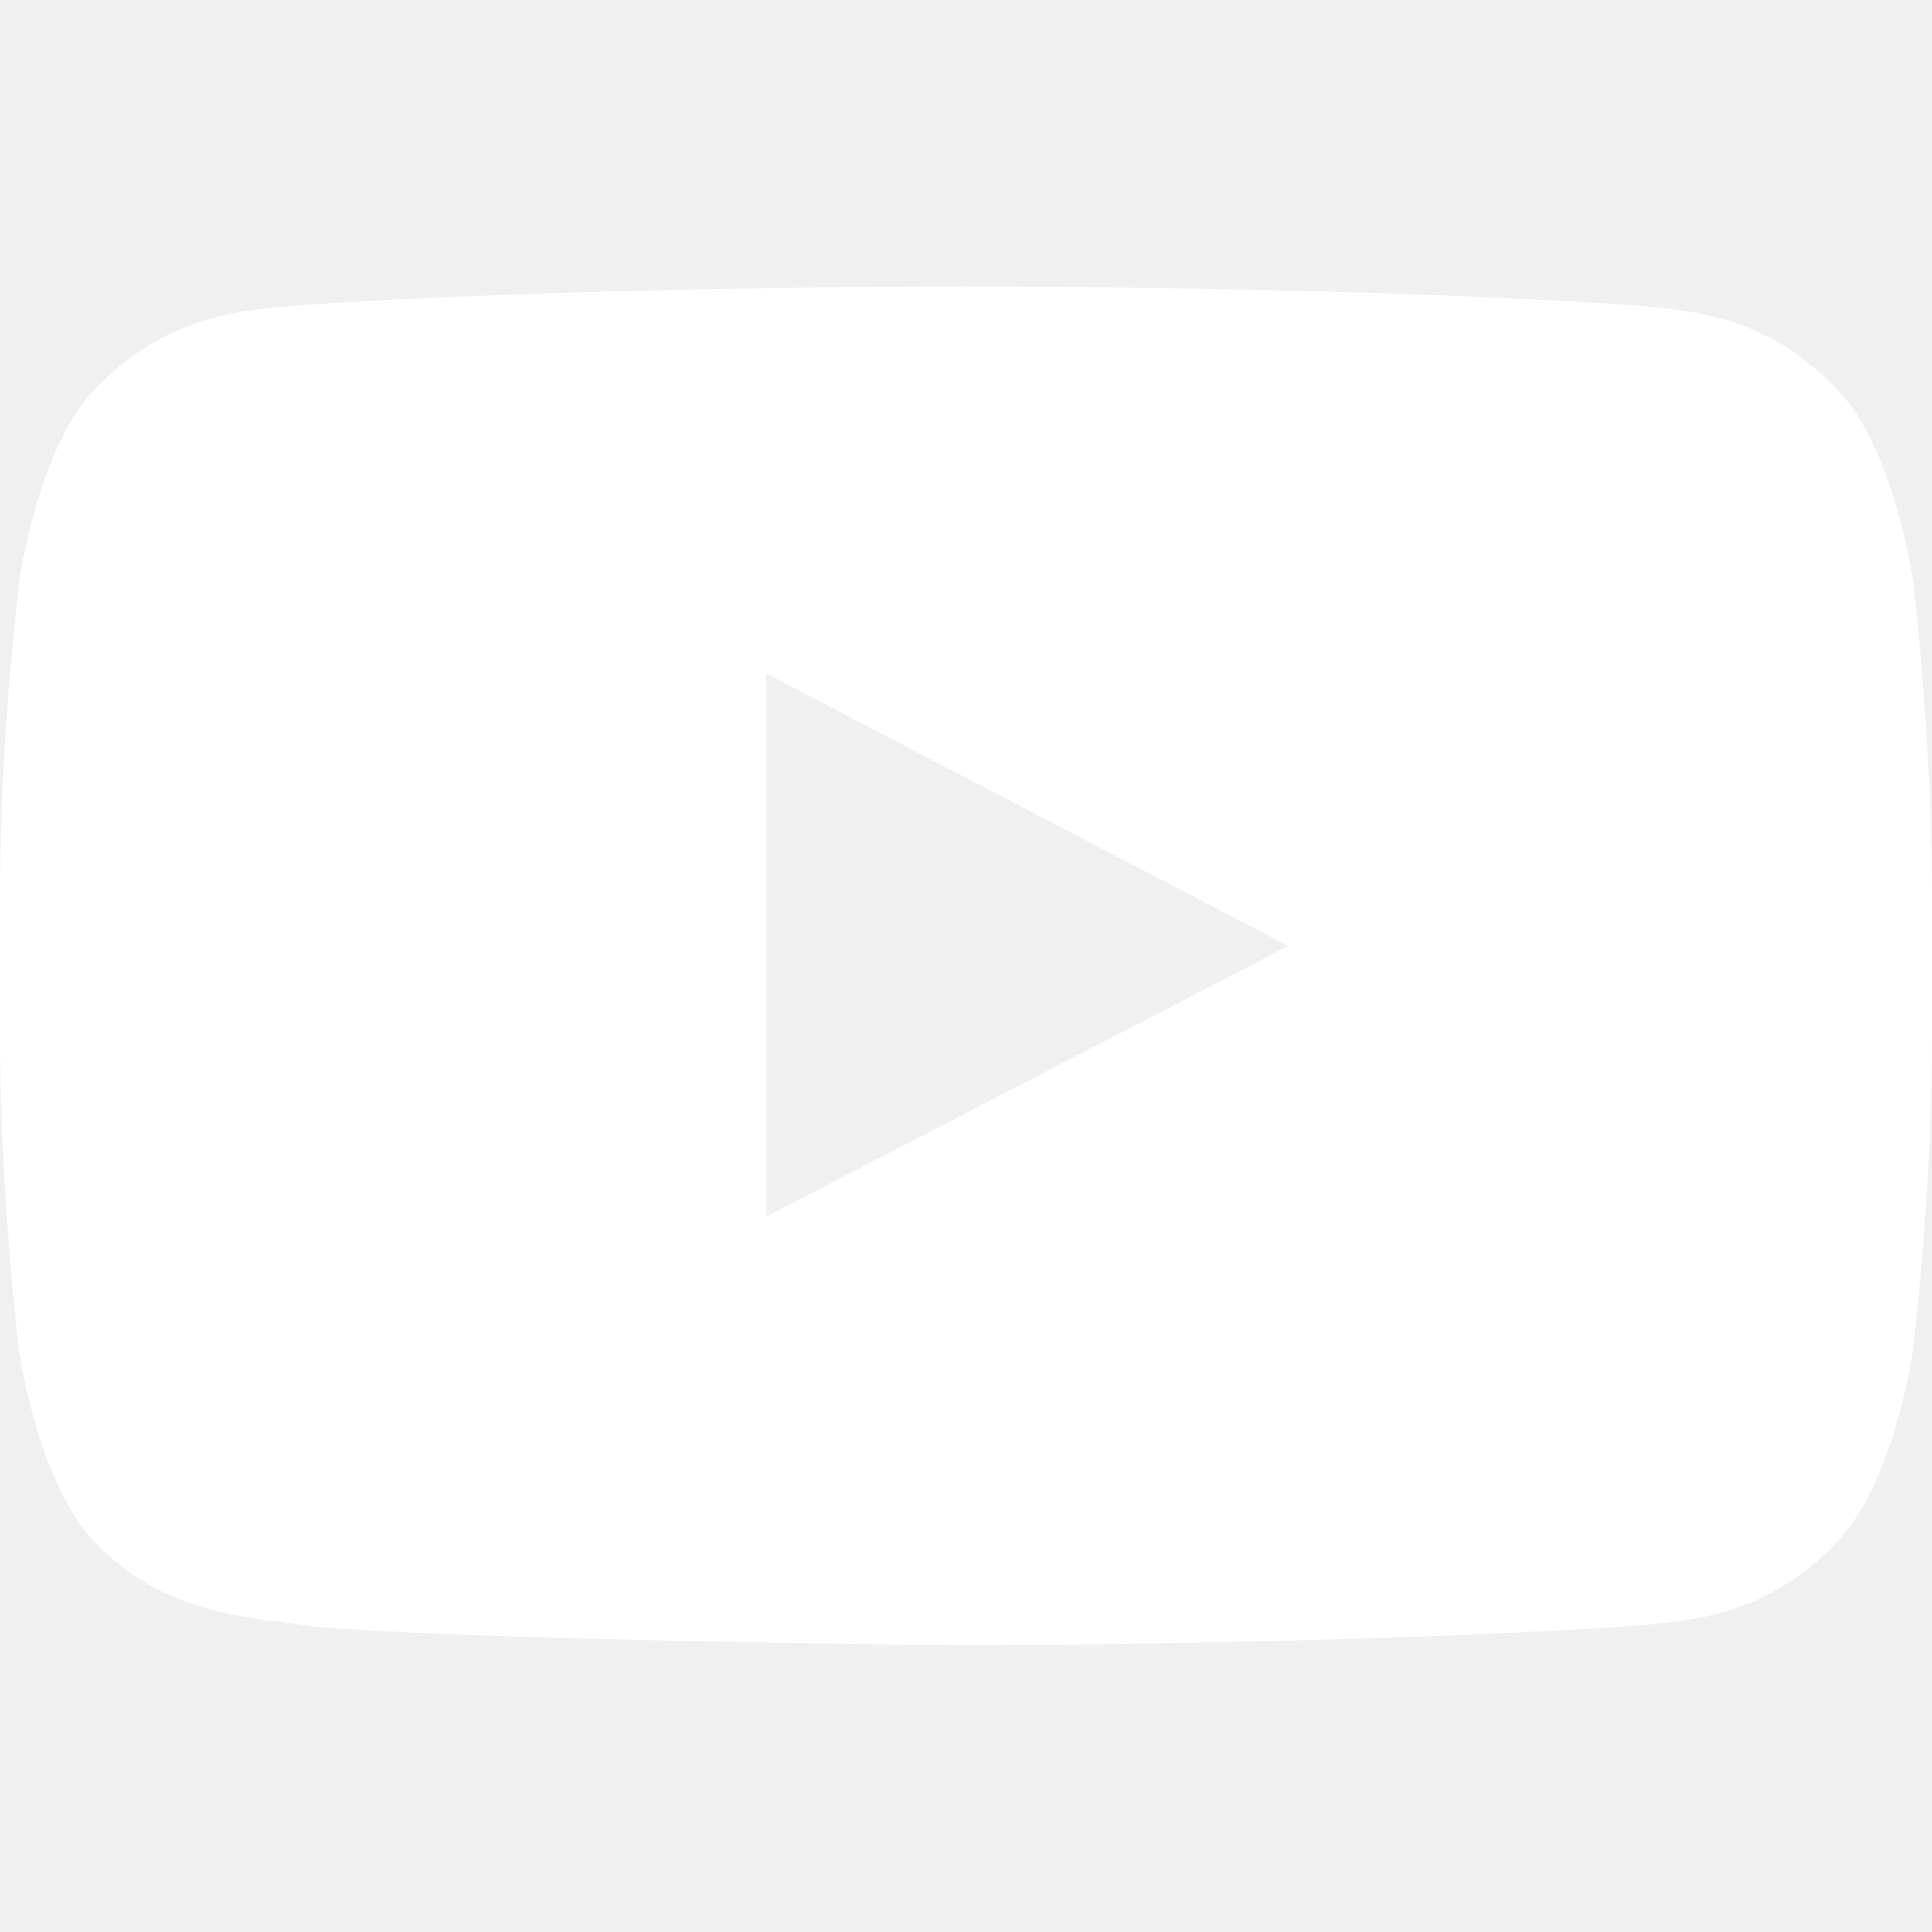
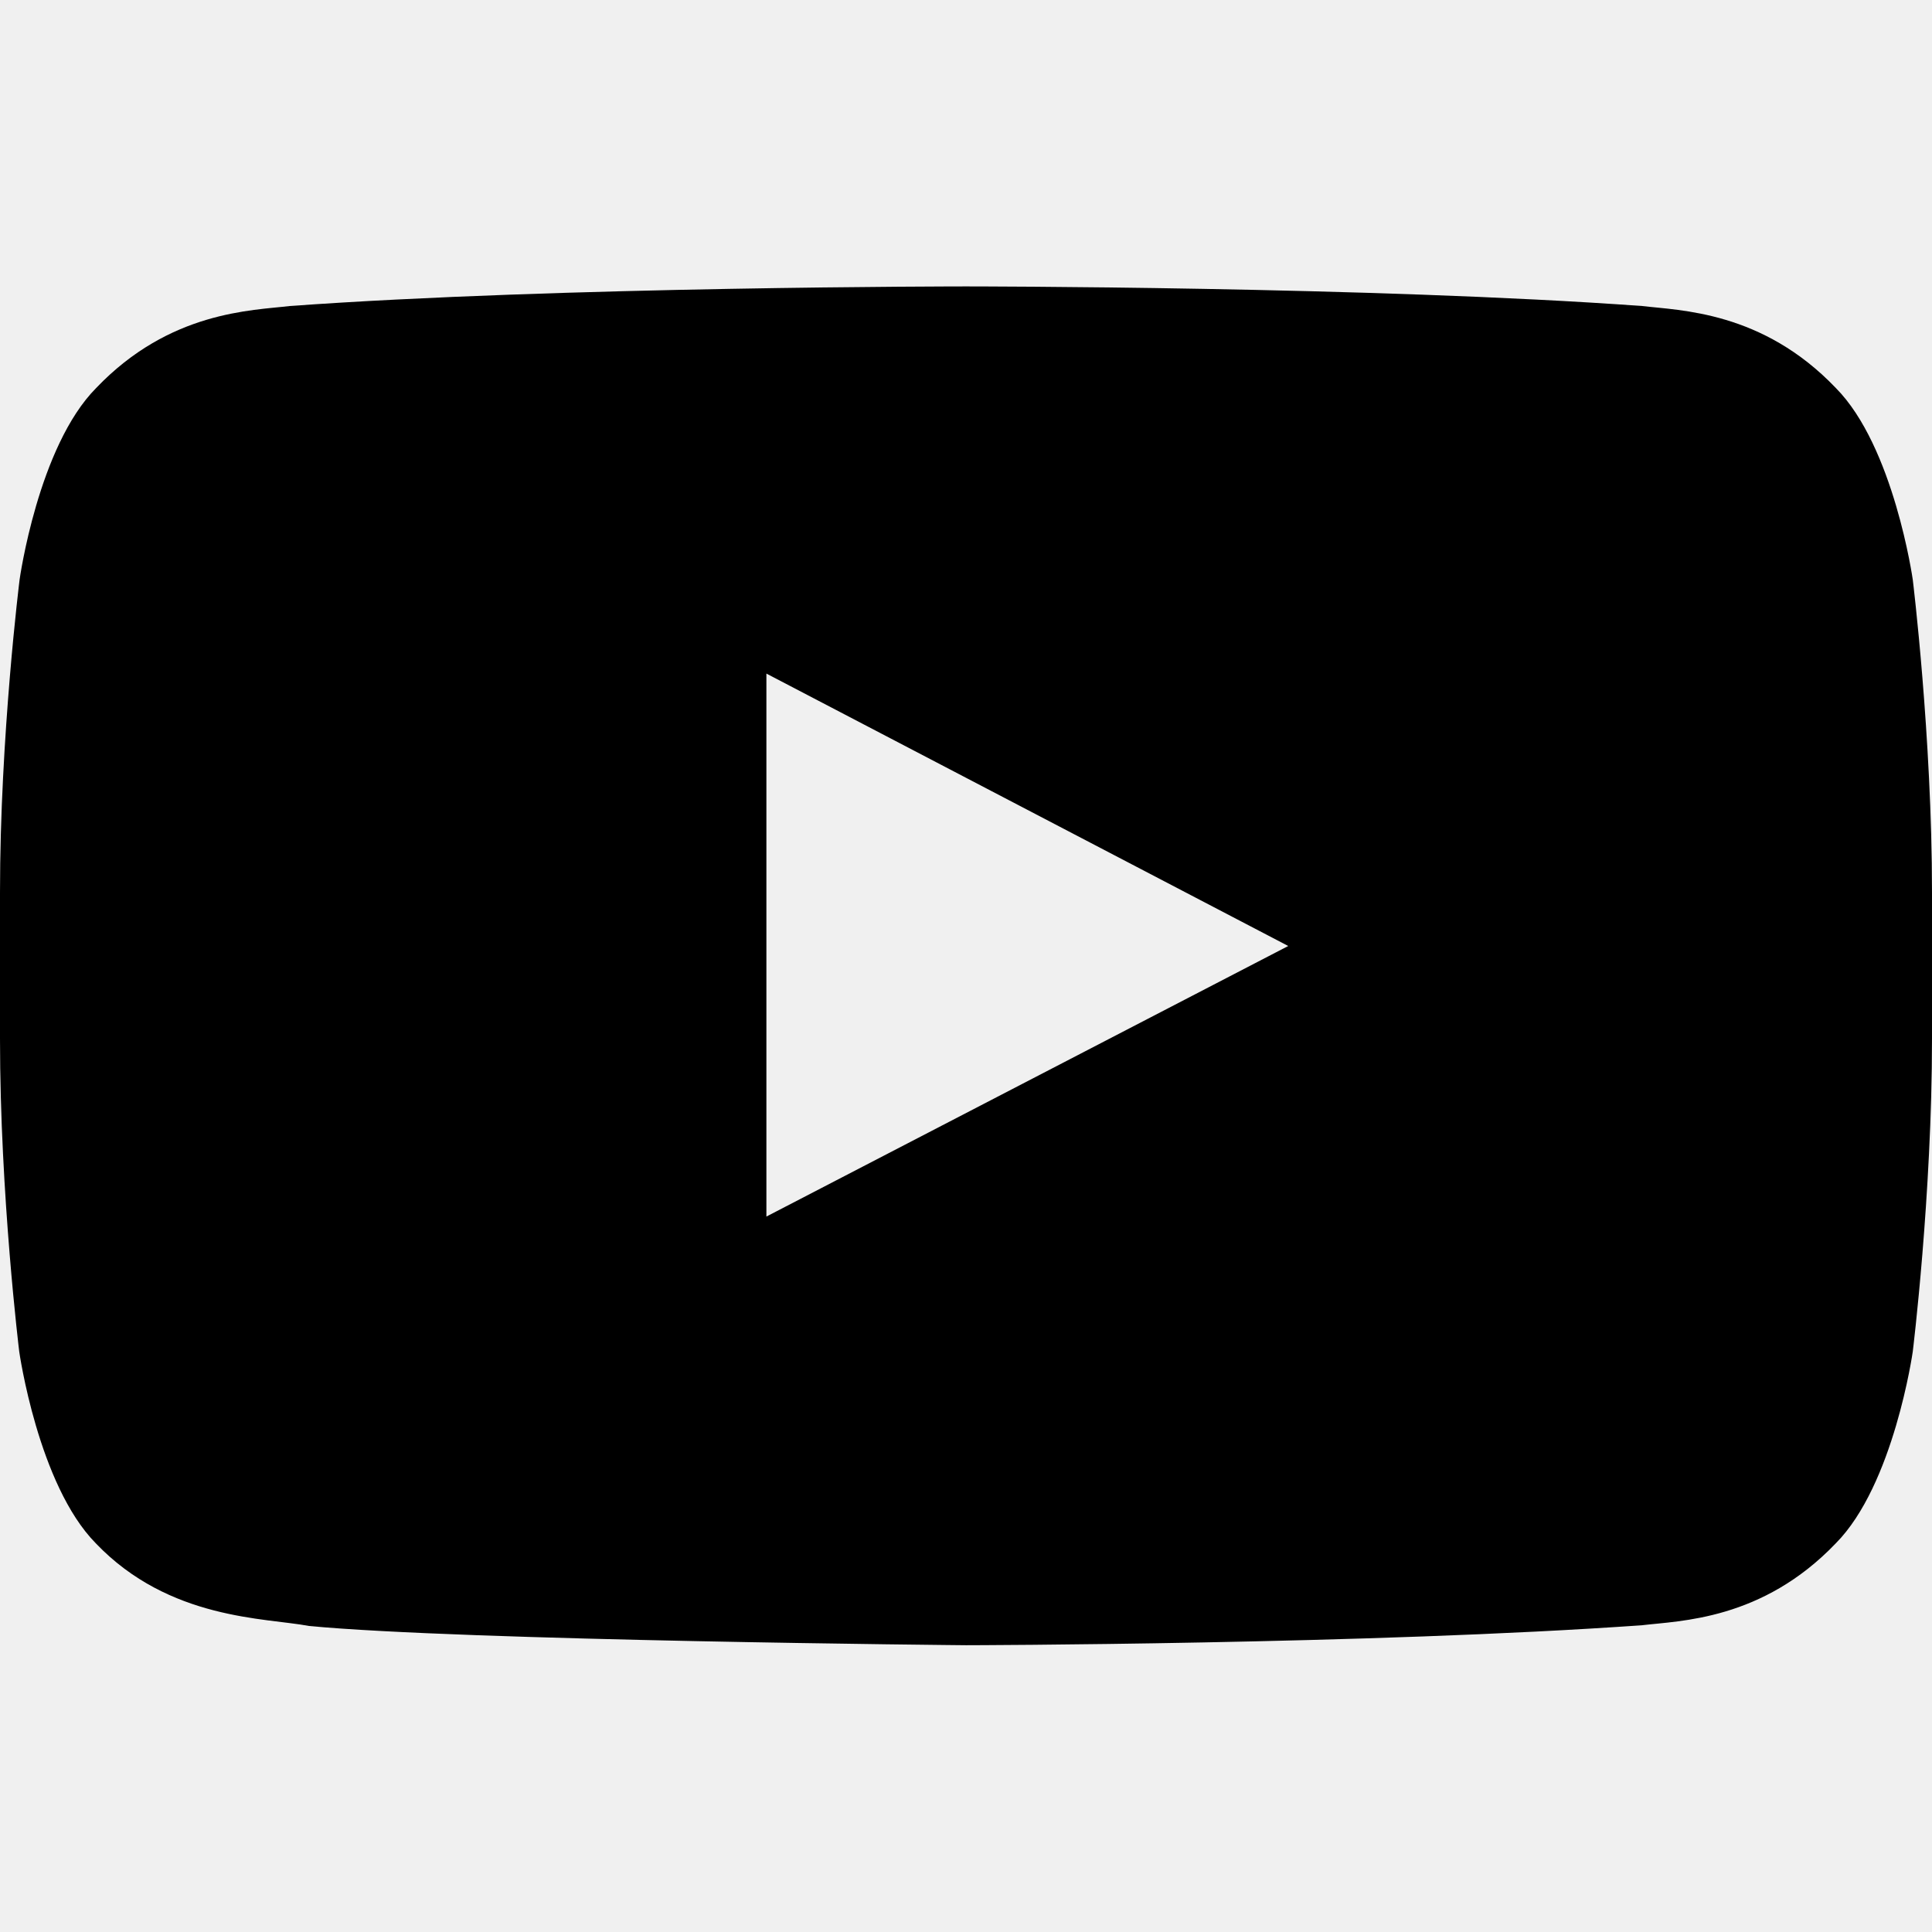
<svg xmlns="http://www.w3.org/2000/svg" width="48" height="48" viewBox="0 0 48 48" fill="none">
-   <path d="M47.522 14.4C47.522 14.4 47.053 11.091 45.609 9.638C43.781 7.725 41.737 7.716 40.8 7.603C34.087 7.116 24.009 7.116 24.009 7.116H23.991C23.991 7.116 13.912 7.116 7.2 7.603C6.263 7.716 4.219 7.725 2.391 9.638C0.947 11.091 0.487 14.4 0.487 14.4C0.487 14.4 0 18.291 0 22.172V25.809C0 29.691 0.478 33.581 0.478 33.581C0.478 33.581 0.947 36.891 2.381 38.344C4.209 40.256 6.609 40.191 7.678 40.397C11.522 40.763 24 40.875 24 40.875C24 40.875 34.087 40.856 40.8 40.378C41.737 40.266 43.781 40.256 45.609 38.344C47.053 36.891 47.522 33.581 47.522 33.581C47.522 33.581 48 29.7 48 25.809V22.172C48 18.291 47.522 14.4 47.522 14.4ZM19.041 30.225V16.735L32.006 23.503L19.041 30.225Z" fill="white" />
+   <path d="M47.522 14.4C47.522 14.4 47.053 11.091 45.609 9.638C43.781 7.725 41.737 7.716 40.8 7.603C34.087 7.116 24.009 7.116 24.009 7.116H23.991C23.991 7.116 13.912 7.116 7.2 7.603C6.263 7.716 4.219 7.725 2.391 9.638C0.947 11.091 0.487 14.4 0.487 14.4C0.487 14.4 0 18.291 0 22.172V25.809C0 29.691 0.478 33.581 0.478 33.581C0.478 33.581 0.947 36.891 2.381 38.344C4.209 40.256 6.609 40.191 7.678 40.397C11.522 40.763 24 40.875 24 40.875C24 40.875 34.087 40.856 40.8 40.378C41.737 40.266 43.781 40.256 45.609 38.344C47.053 36.891 47.522 33.581 47.522 33.581C47.522 33.581 48 29.7 48 25.809V22.172C48 18.291 47.522 14.4 47.522 14.4ZM19.041 30.225V16.735L32.006 23.503L19.041 30.225Z" fill="black" />
</svg>
